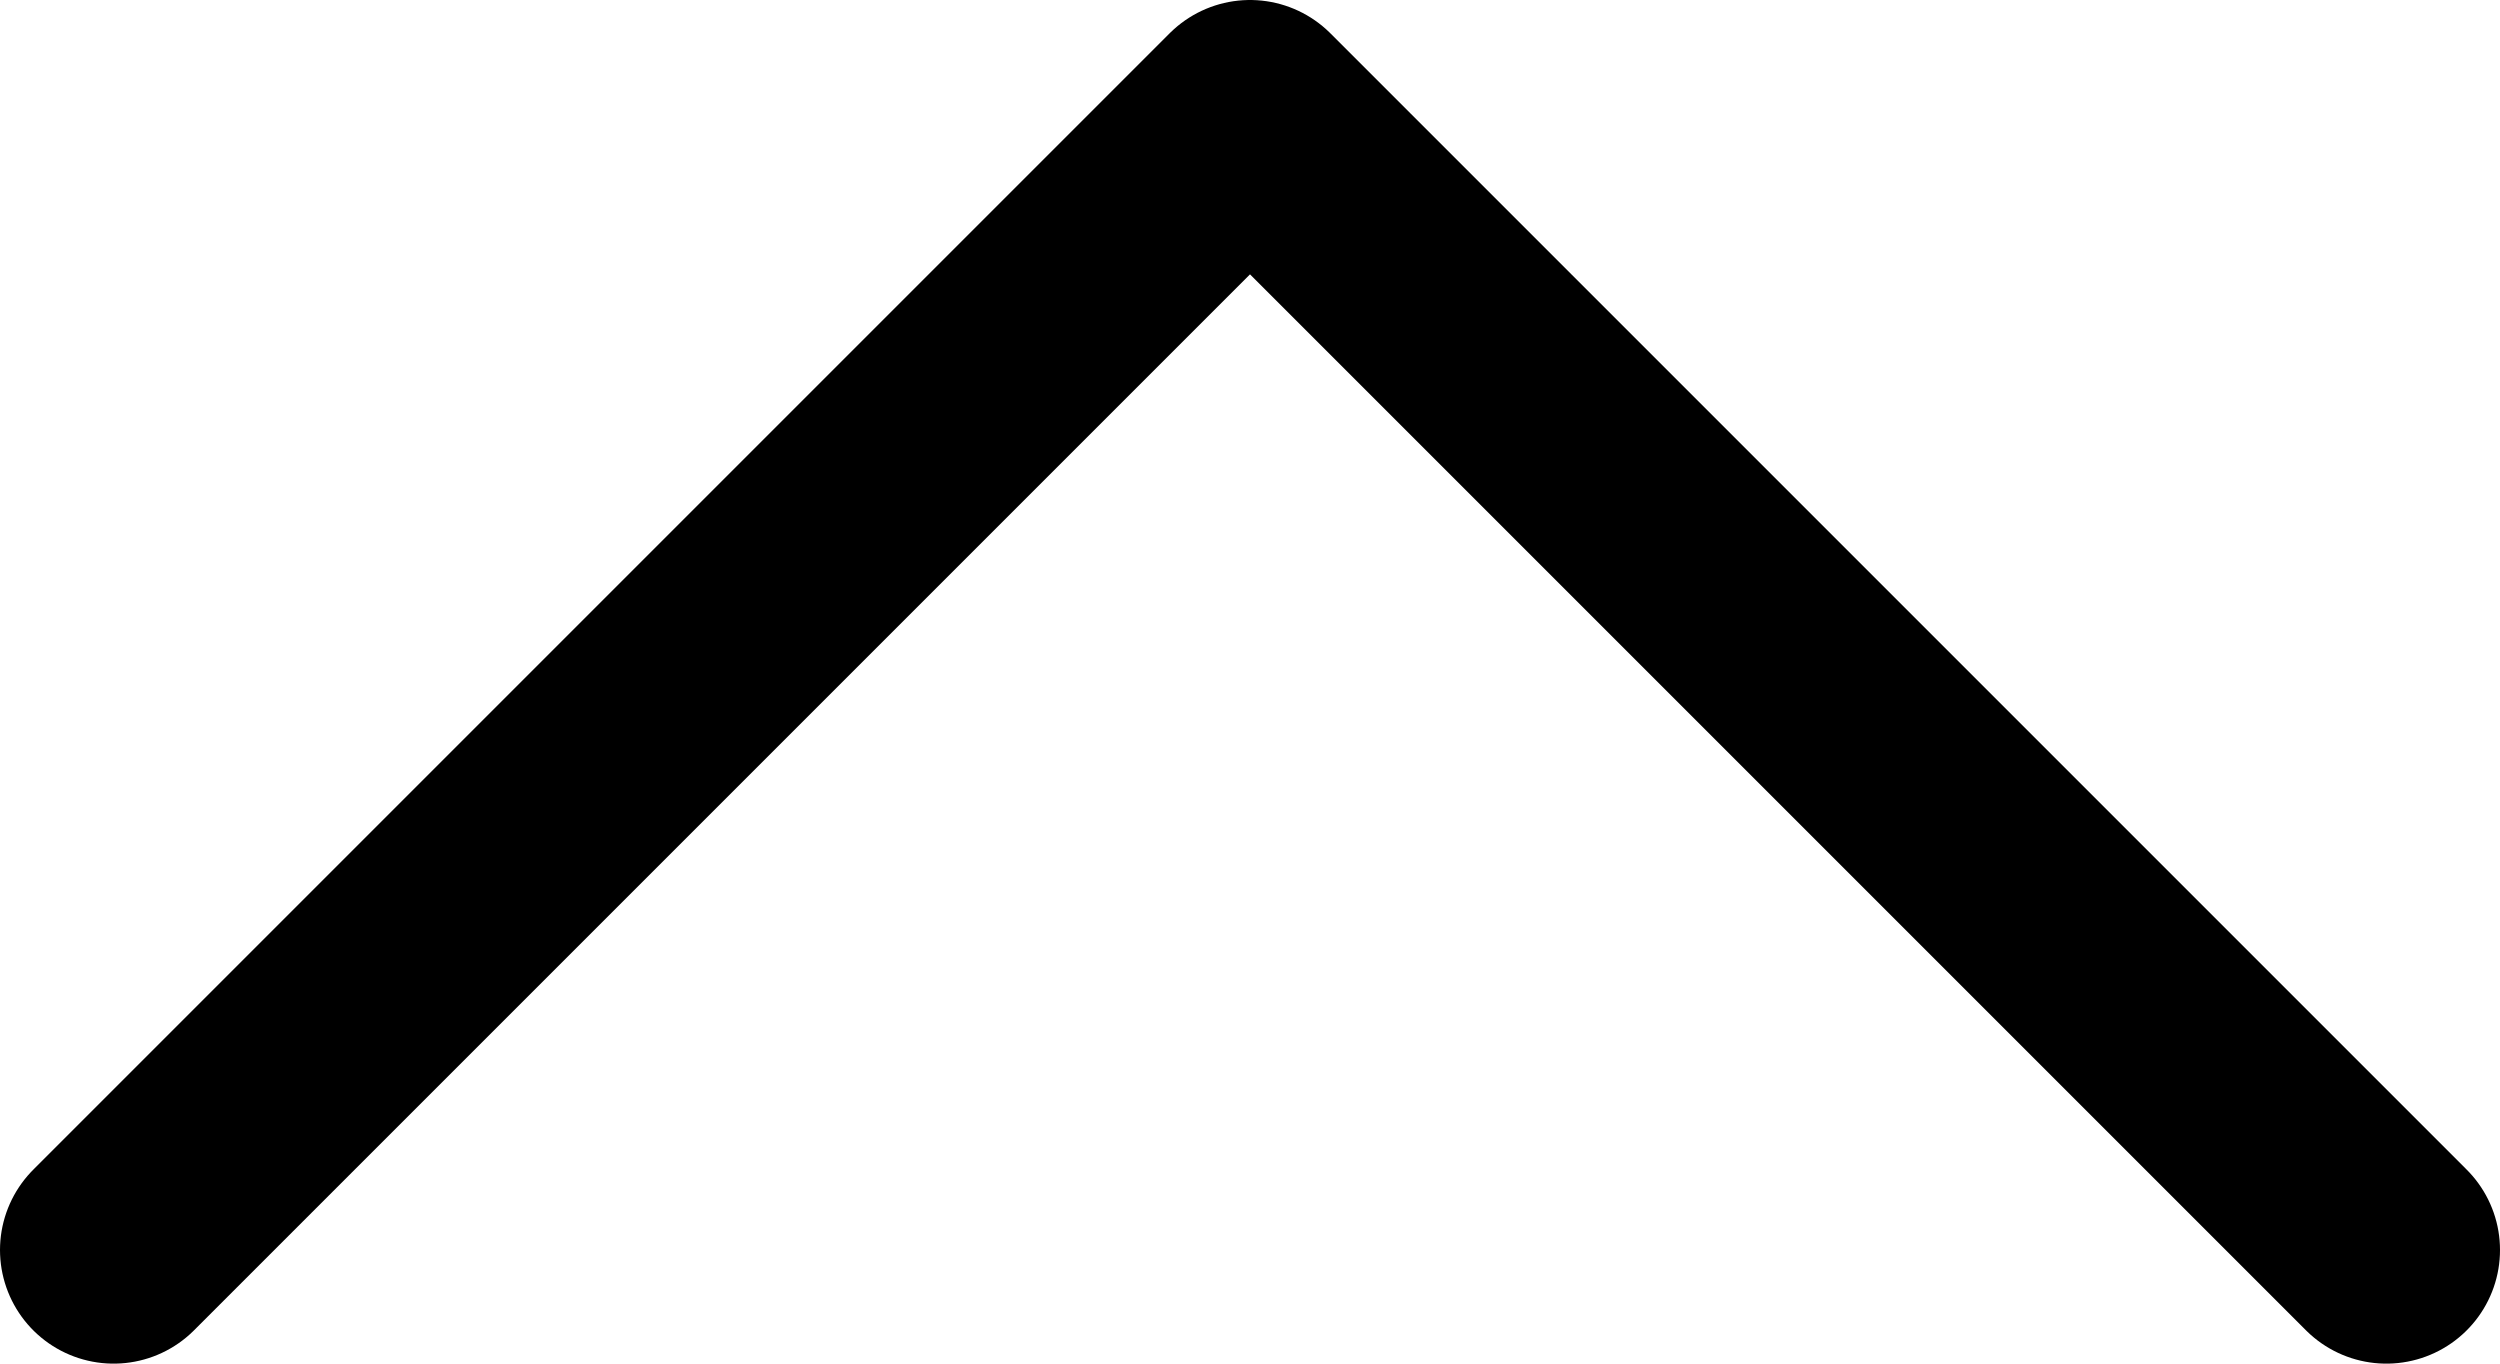
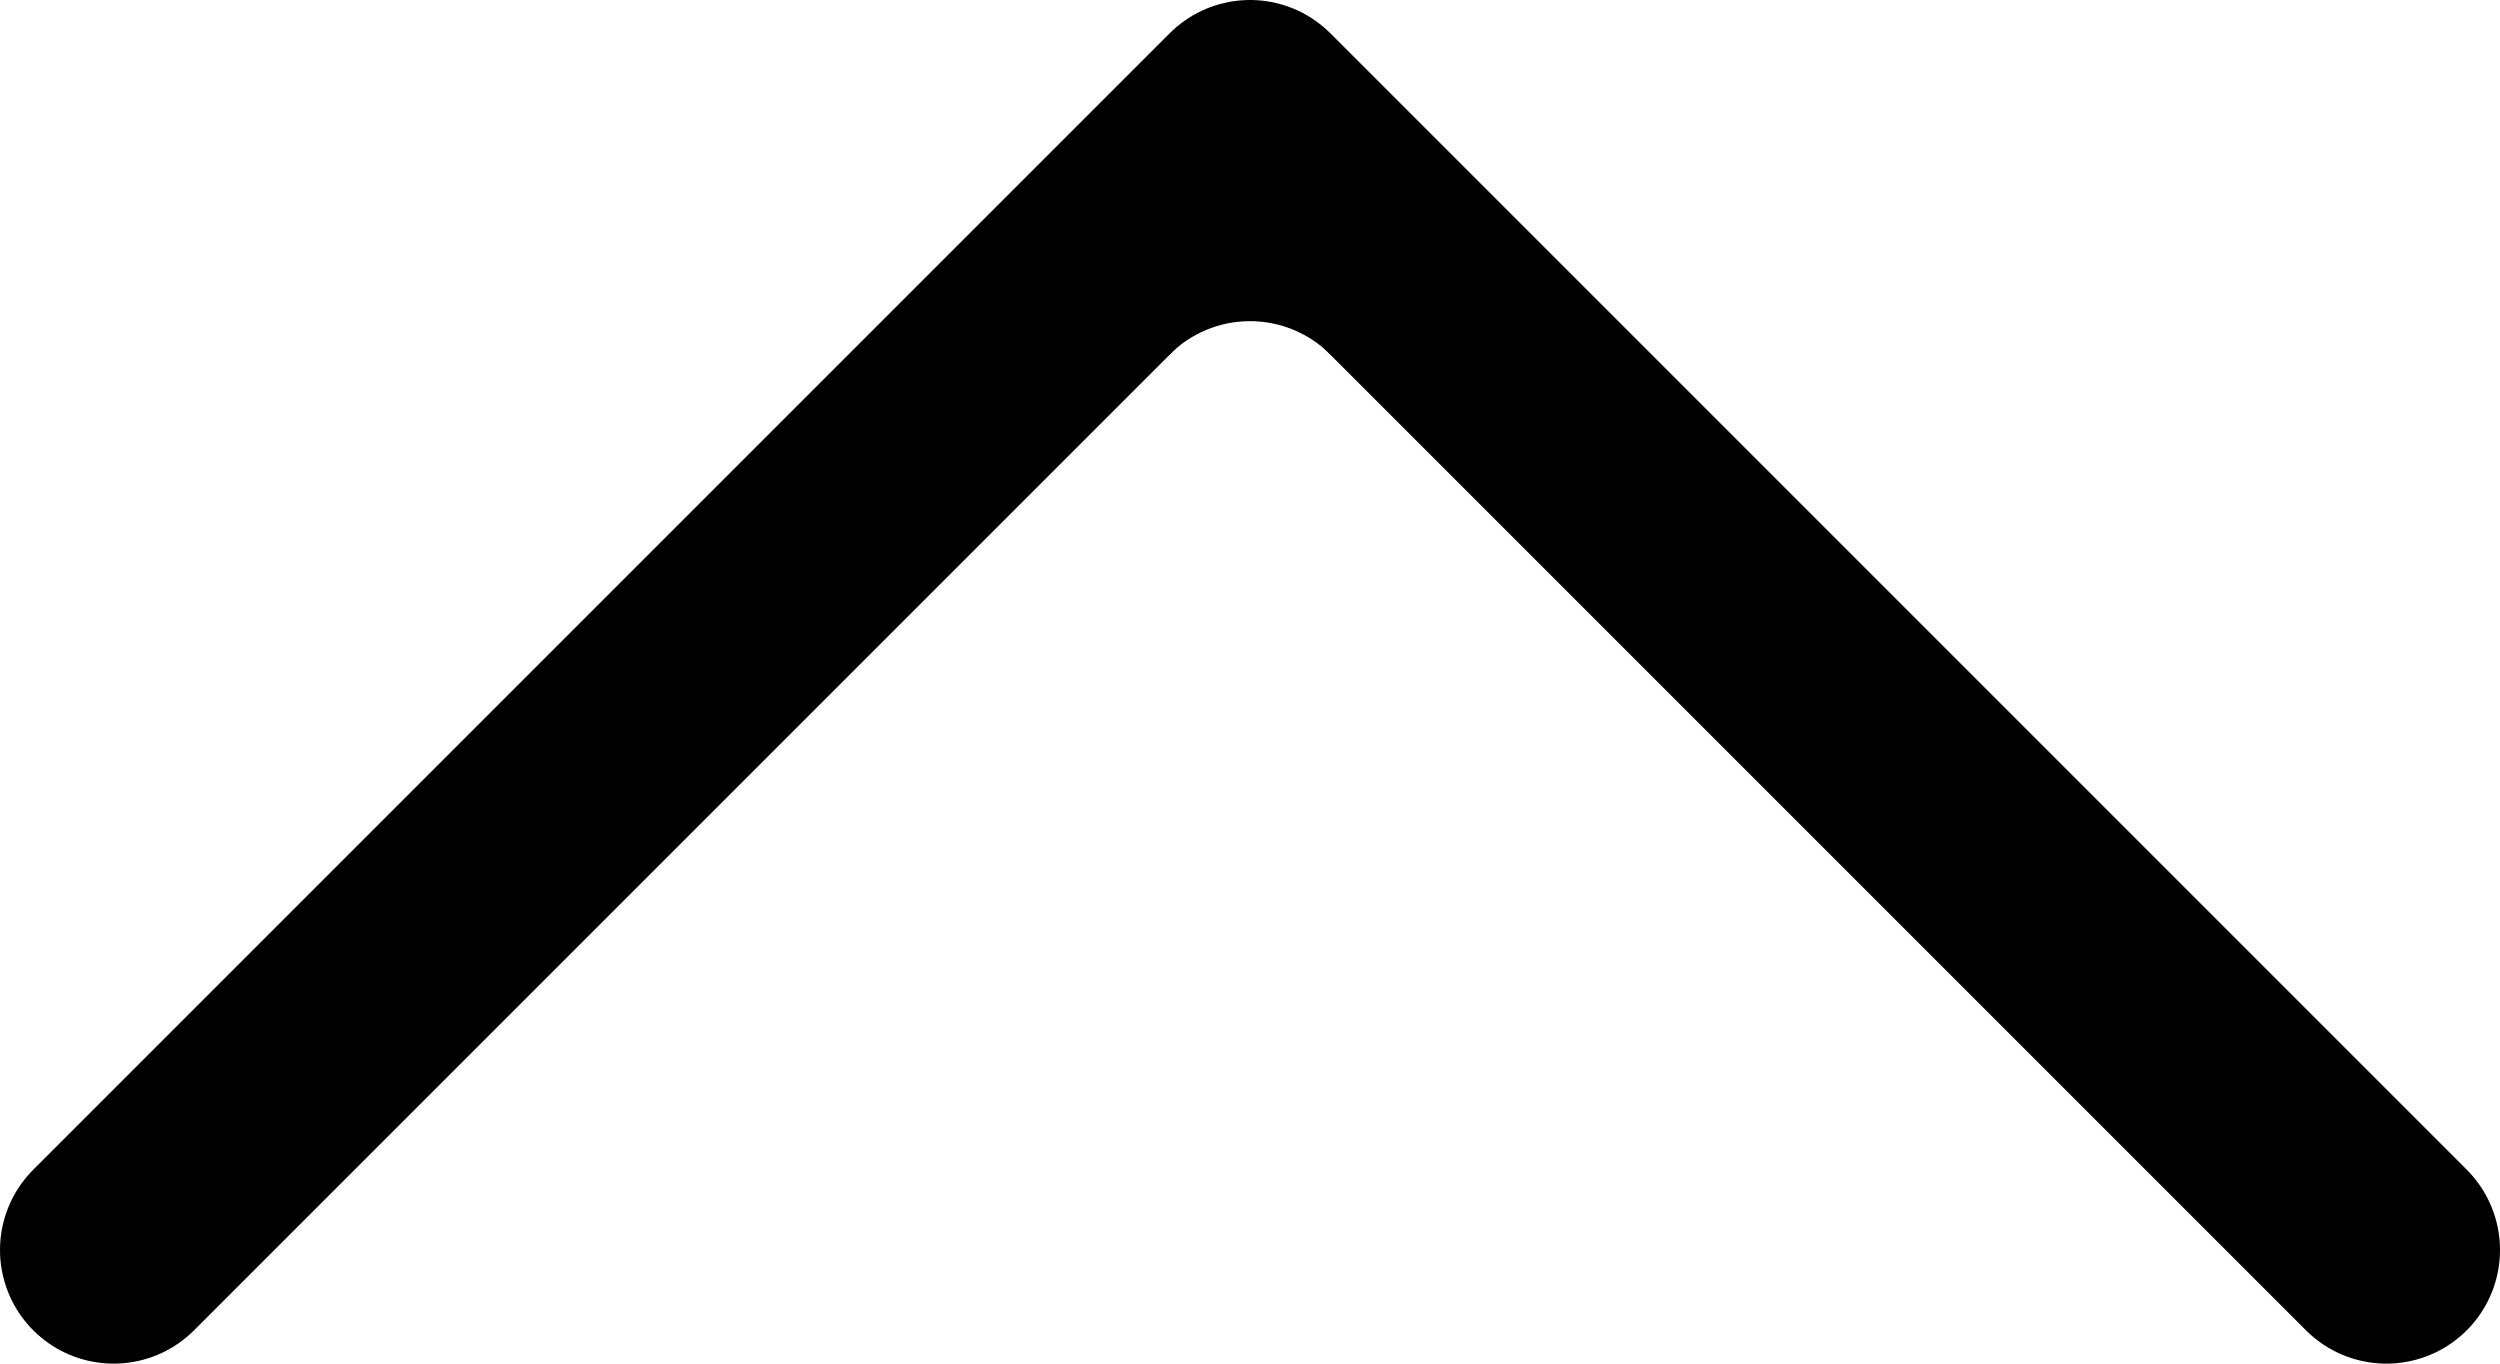
<svg xmlns="http://www.w3.org/2000/svg" width="5.5" height="3" viewBox="0 0 5.5 3" version="1.1" id="svg1">
  <defs id="defs1" />
  <g id="layer1">
-     <g id="g1">
-       <path style="fill:none;stroke:#000000;stroke-width:0.5;stroke-linecap:round;stroke-linejoin:round;paint-order:fill markers stroke" d="M 5.25,2.75 2.75,0.25 0.25,2.75" id="path1" />
-     </g>
+     <path style="fill:none;stroke:#000000;stroke-width:0.5;stroke-linecap:round;stroke-linejoin:round;paint-order:fill markers stroke" d="M 5.25,2.75 2.75,0.25 0.25,2.75" id="path1" />
+     <path id="rect1-1-3-6" style="fill:#000000;fill-opacity:1;stroke-width:0.5;stroke-linecap:round;stroke-linejoin:round;paint-order:fill markers stroke" d="M 3.104,0.604 2.927,0.78 a 0.25,0.25 0 0 0 -0.354,0 L 2.396,0.604 2.573,0.427 2.75,0.25 2.927,0.427 Z" />
  </g>
</svg>
